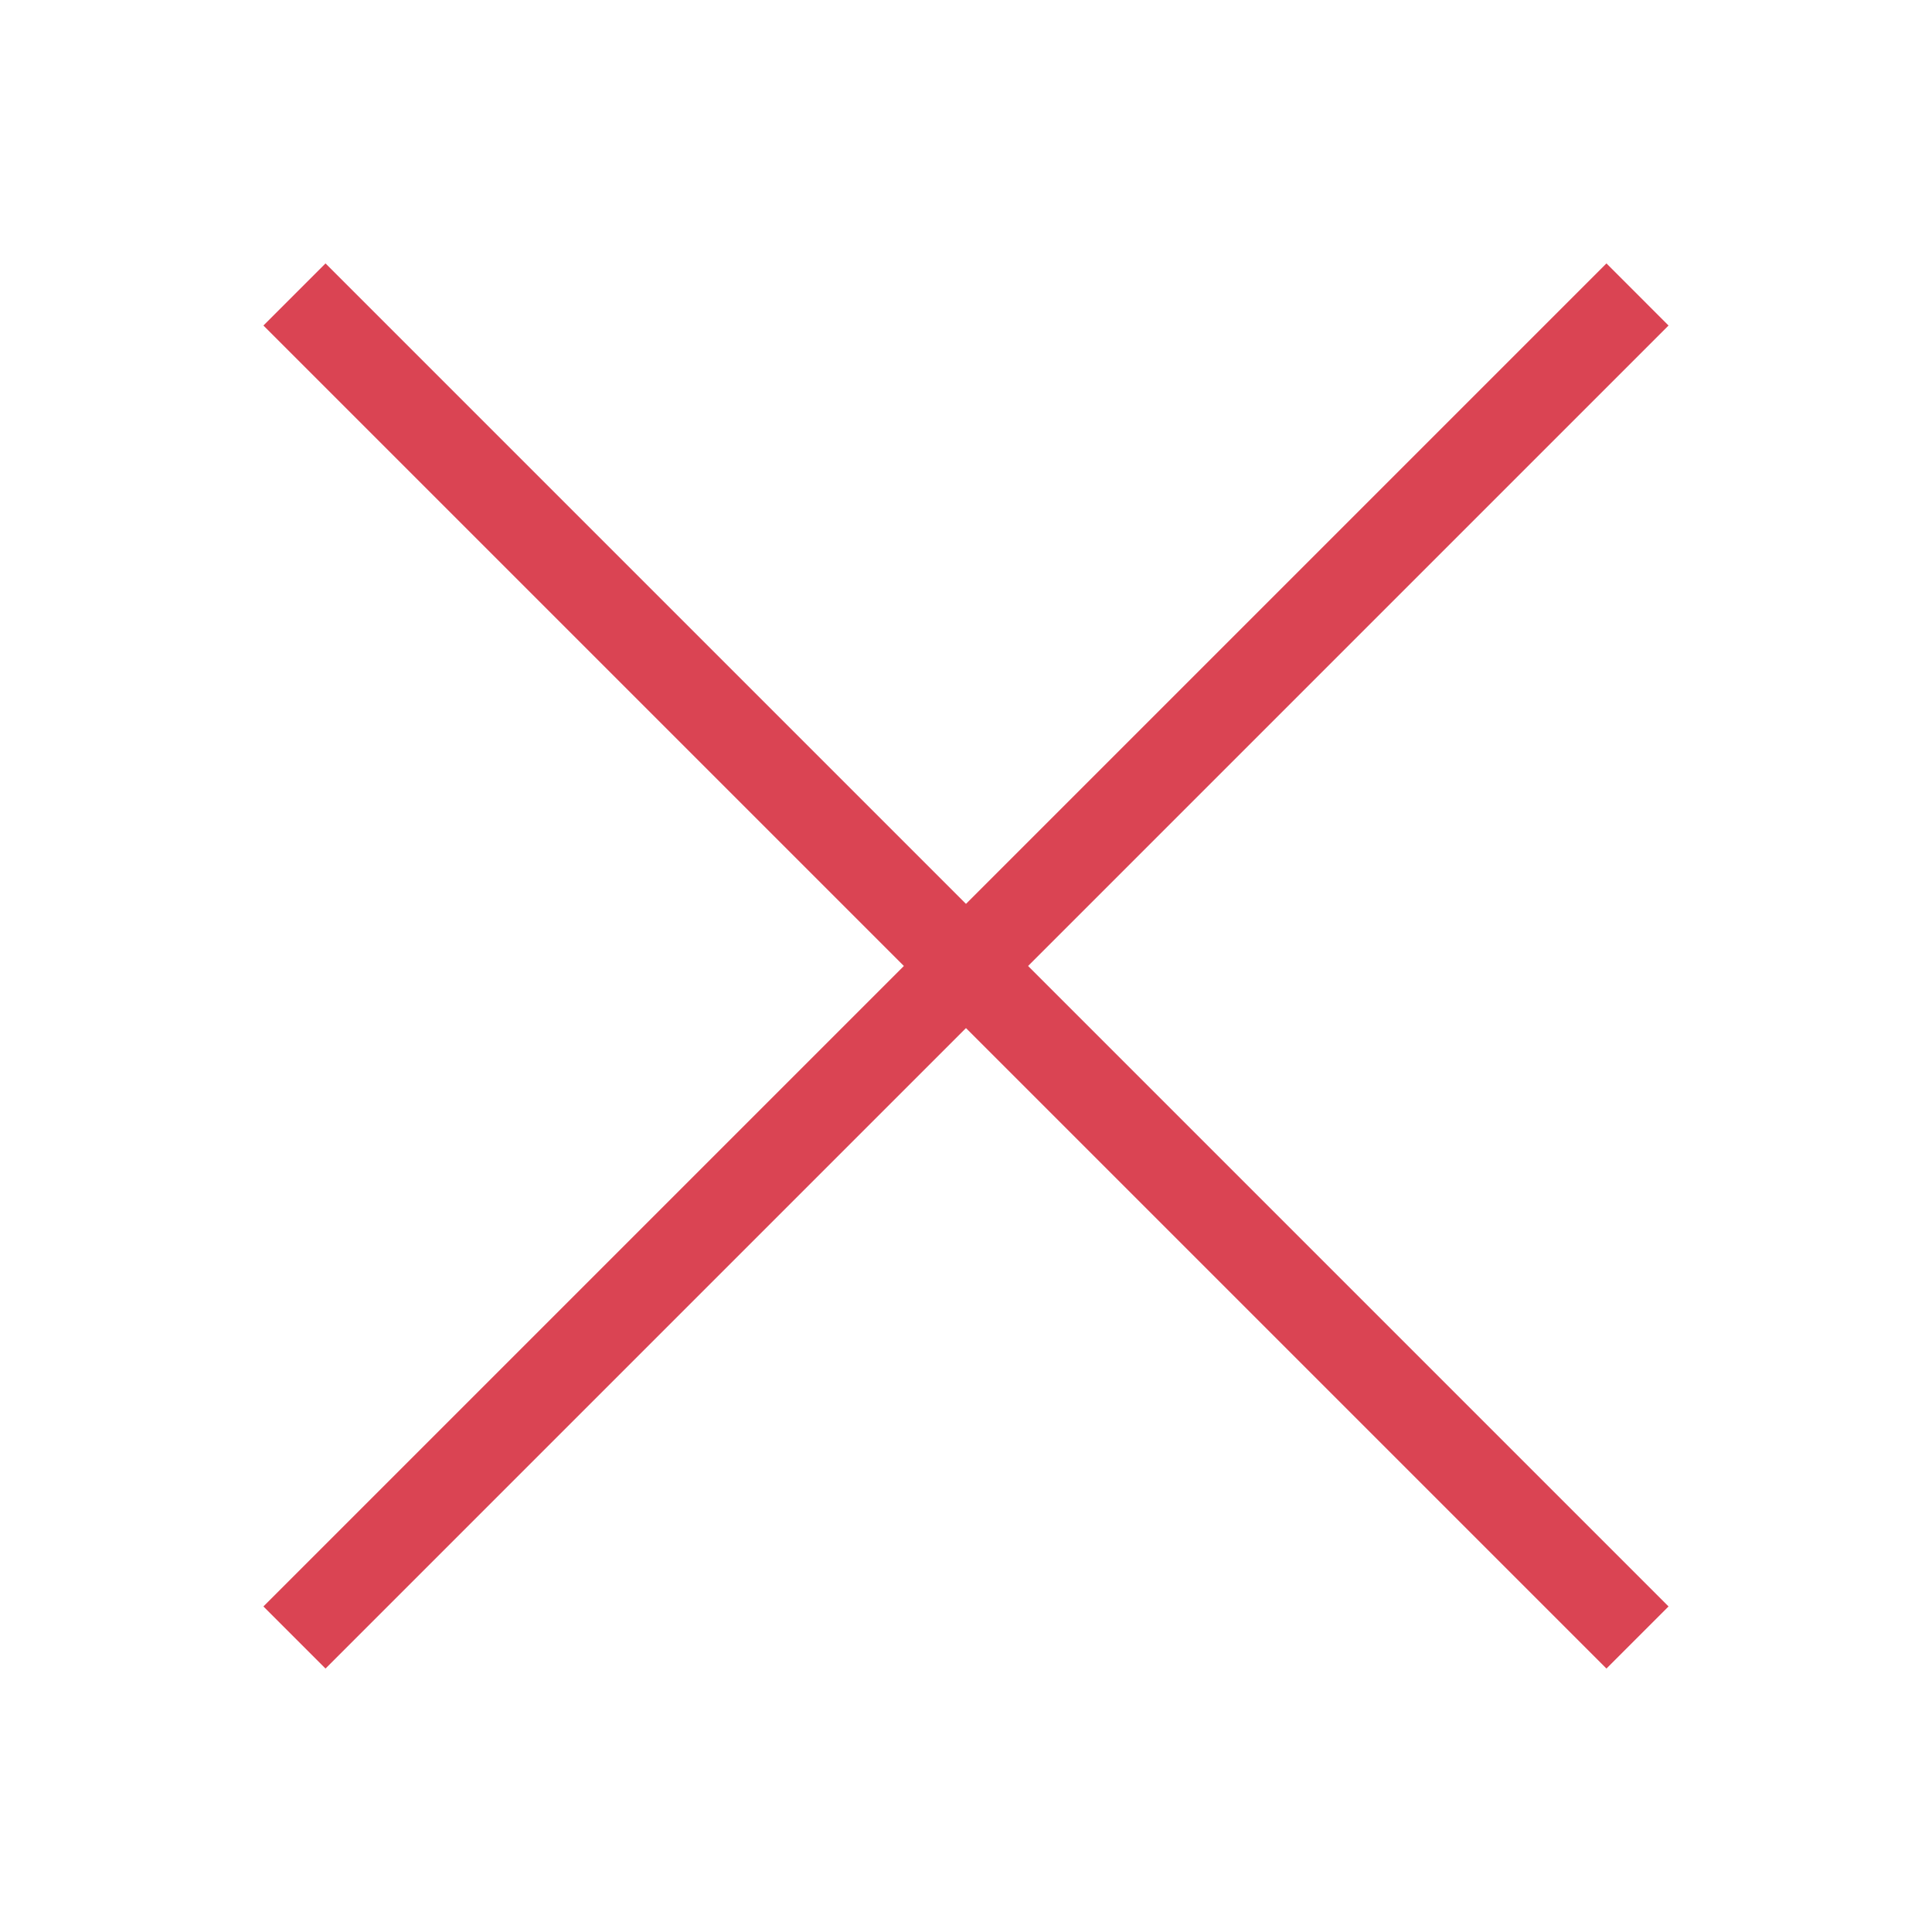
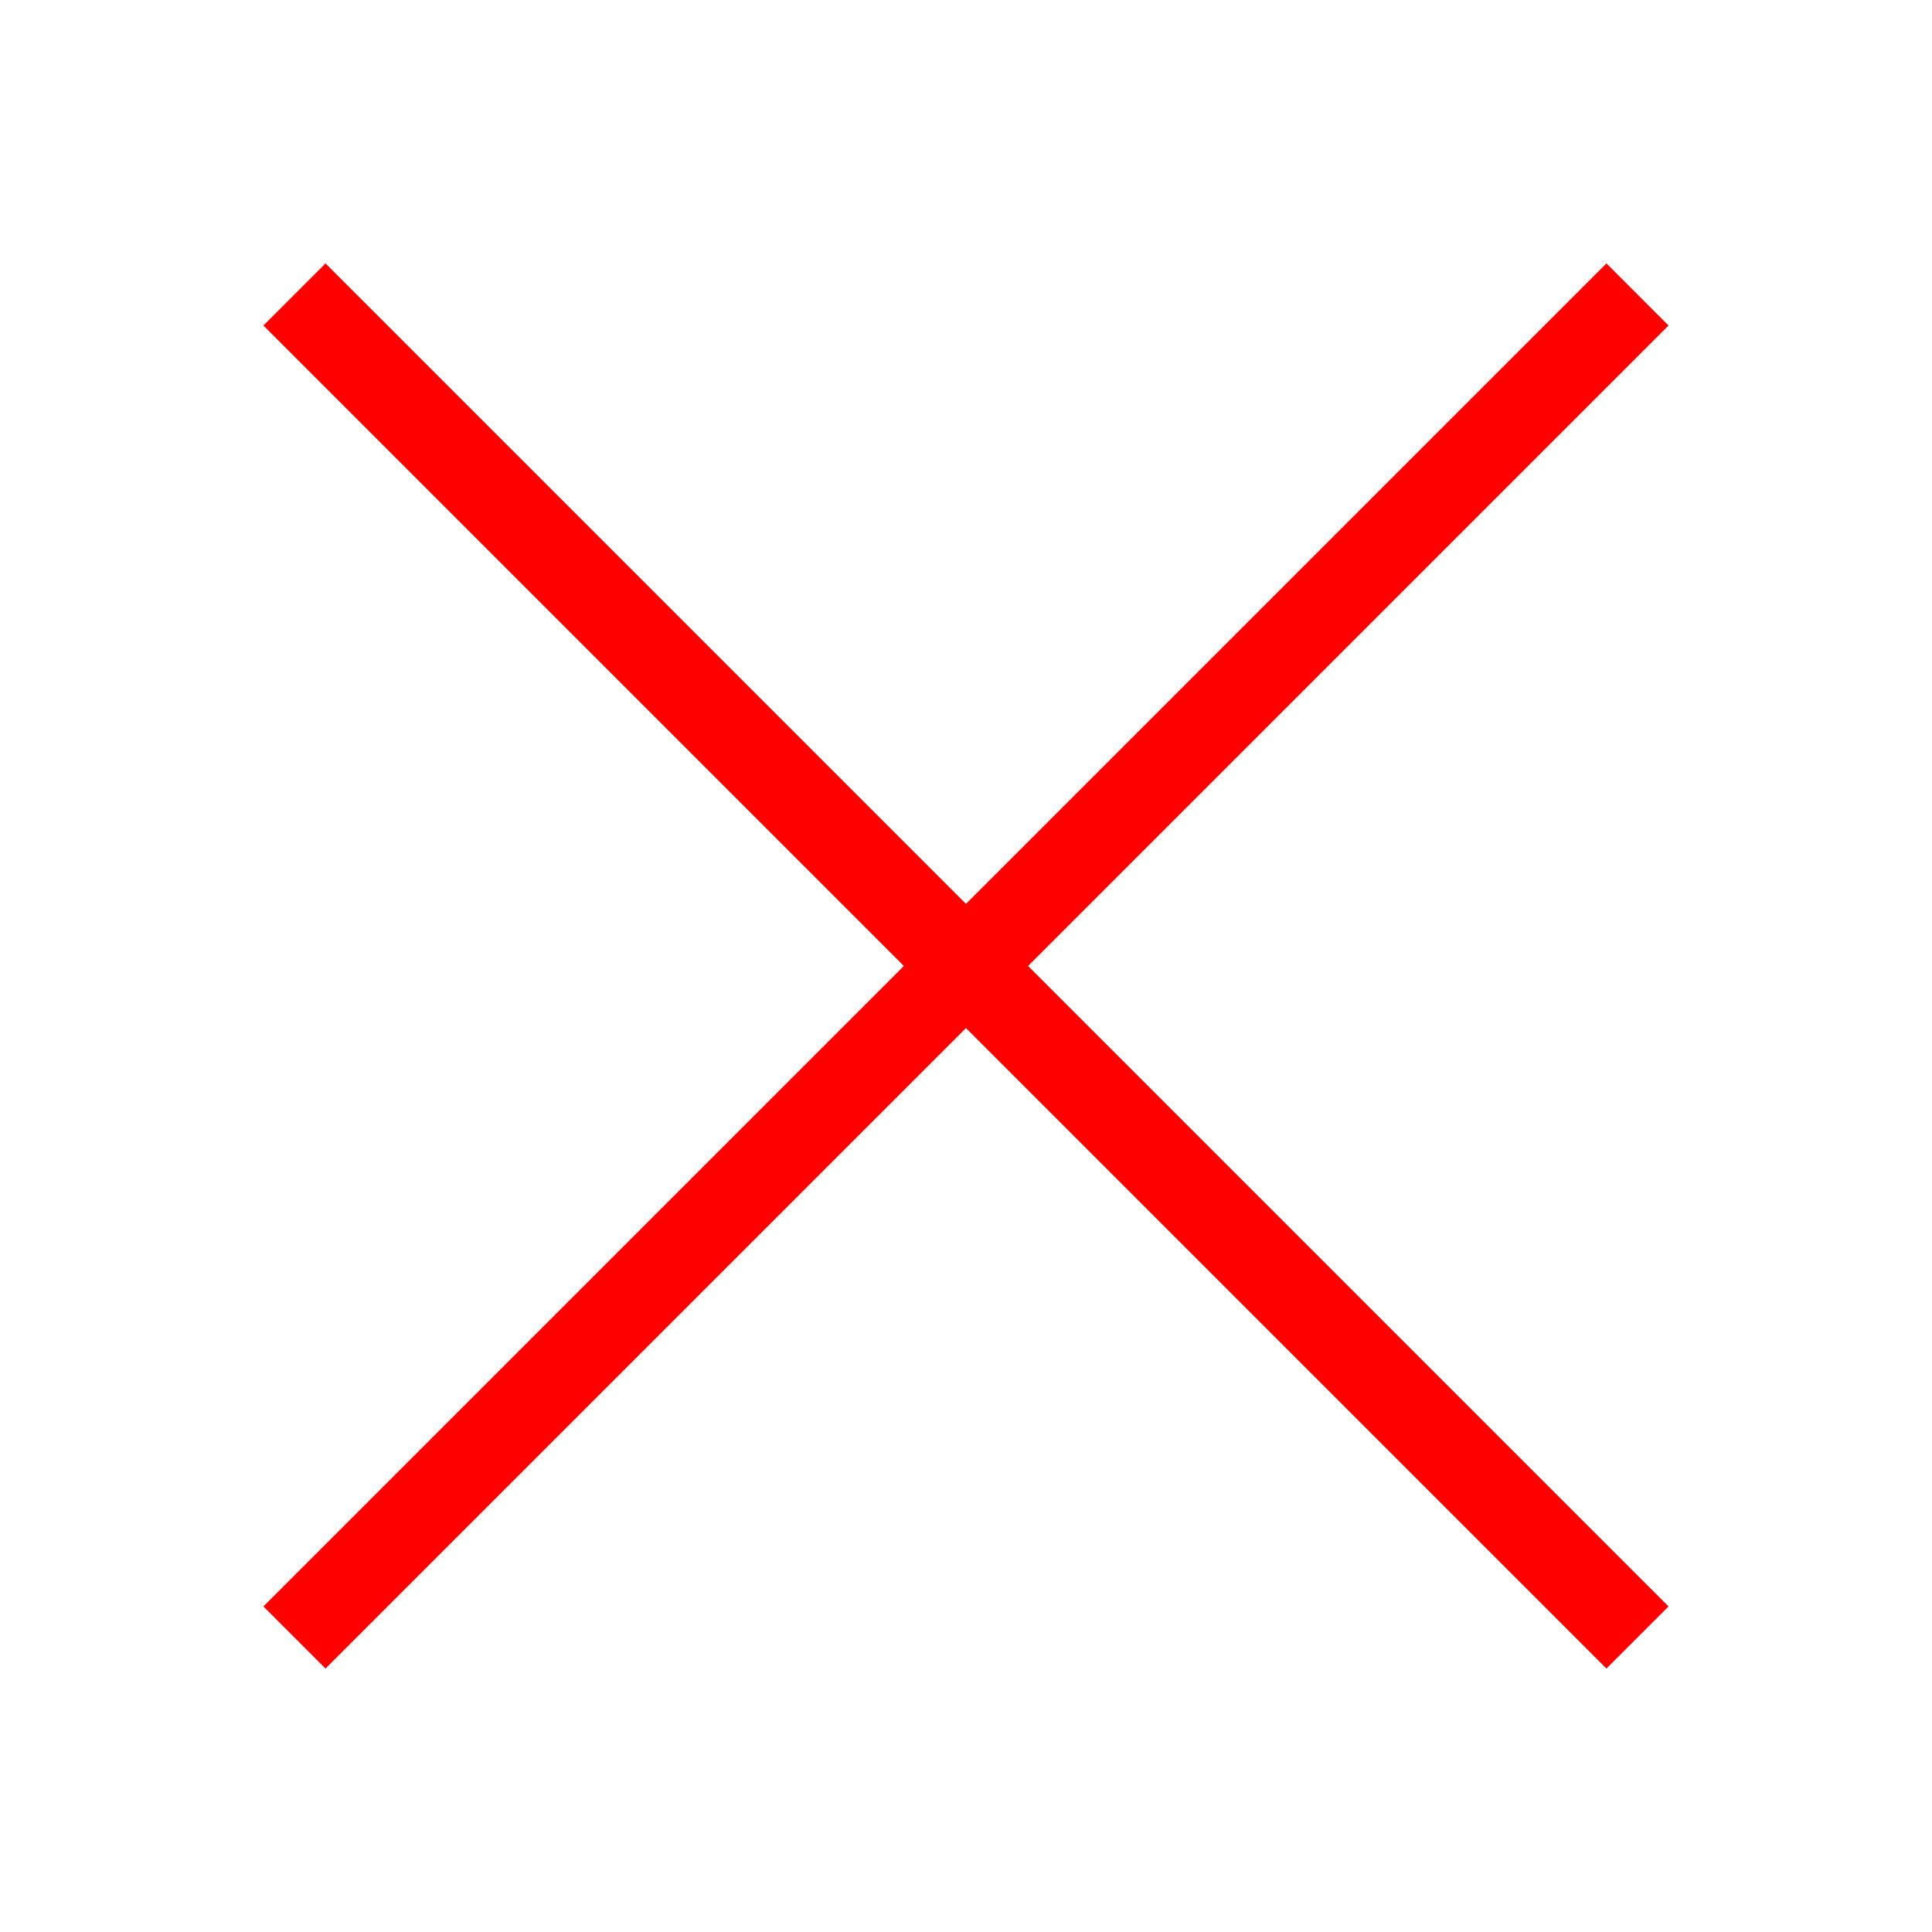
<svg xmlns="http://www.w3.org/2000/svg" width="22" height="22" id="svg2" version="1.1" viewBox="0 0 22 22">
  <defs id="defs4" />
  <g id="layer1" transform="translate(0,-1030.362)">
-     <rect style="fill:#da4453;fill-opacity:1;stroke:none" id="rect4103" width="21.628" height="1" x="733.318" y="728.076" transform="matrix(0.7071068,0.7071068,-0.7071068,0.7071068,0,0)" />
-     <rect transform="matrix(0.7071068,-0.7071068,-0.7071068,-0.7071068,0,0)" y="-744.632" x="-739.39" height="1" width="21.628" id="rect4105" style="fill:#da4453;fill-opacity:1;stroke:none" />
+     <rect style="fill:#ff0000;fill-opacity:1;stroke:none" id="rect4103" width="21.628" height="1" x="733.318" y="728.076" transform="matrix(0.7071068,0.7071068,-0.7071068,0.7071068,0,0)" />
+     <rect transform="matrix(0.7071068,-0.7071068,-0.7071068,-0.7071068,0,0)" y="-744.632" x="-739.39" height="1" width="21.628" id="rect4105" style="fill:#ff0000;fill-opacity:1;stroke:none" />
  </g>
</svg>
